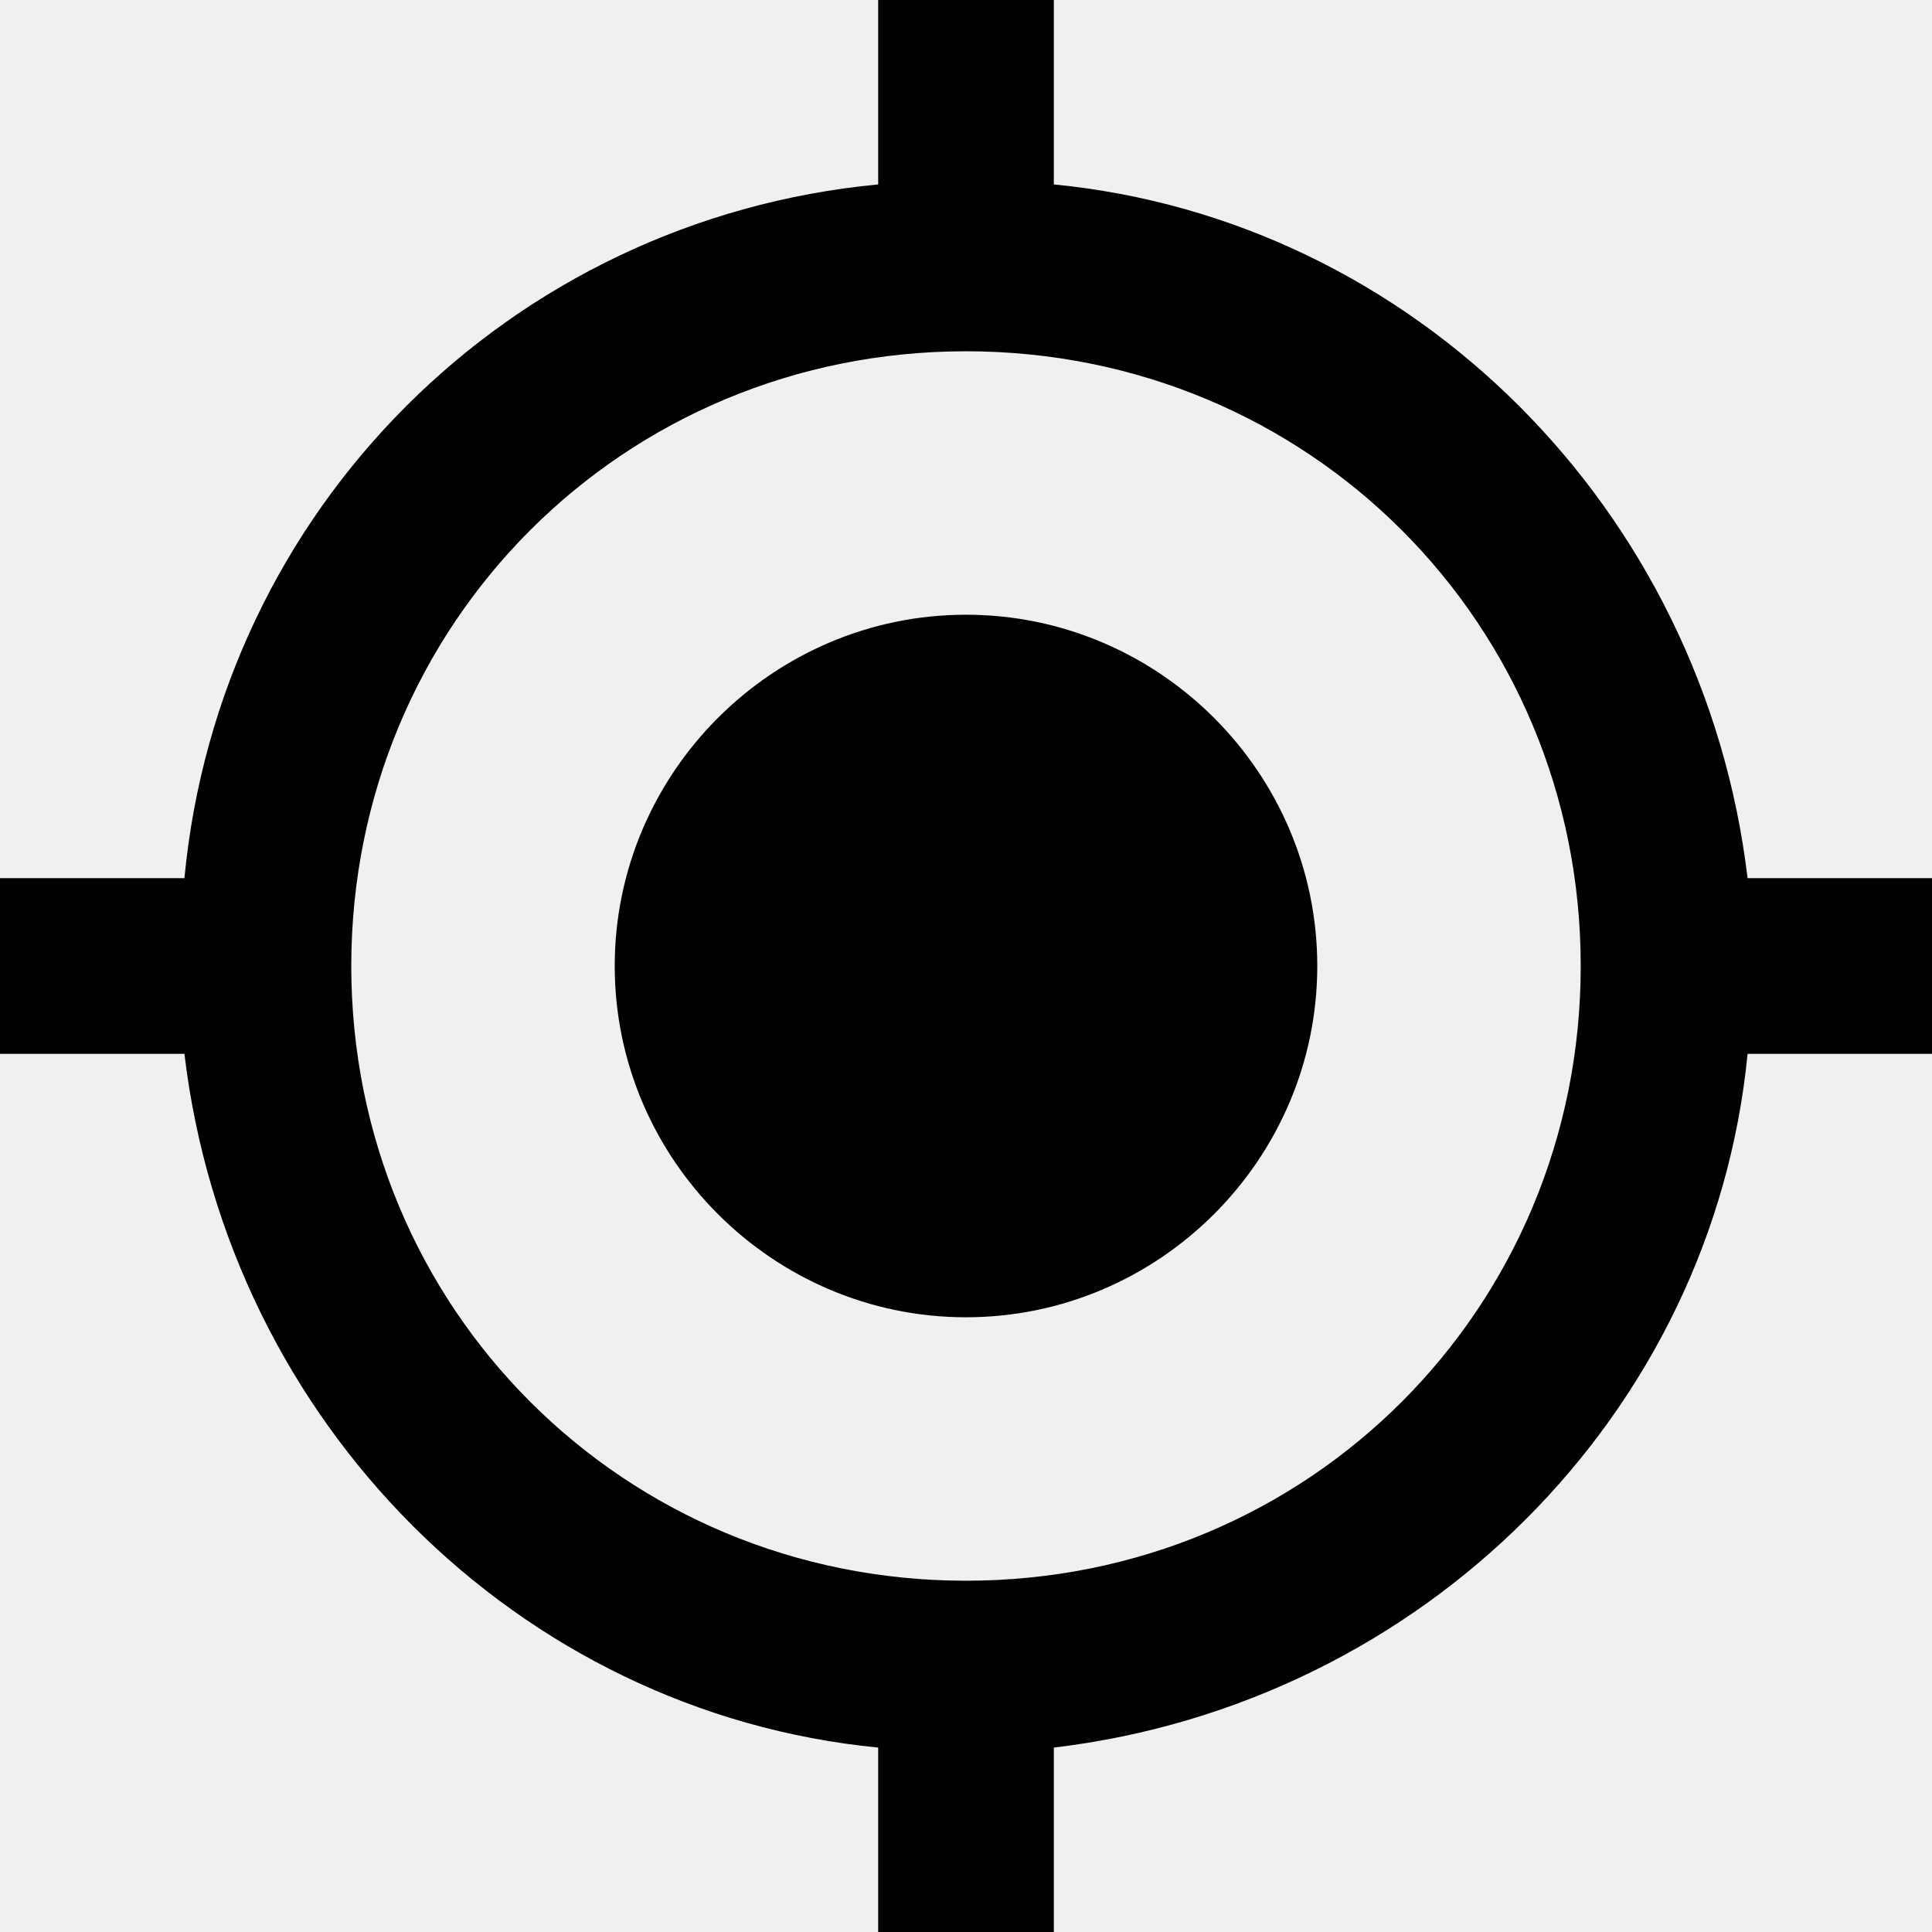
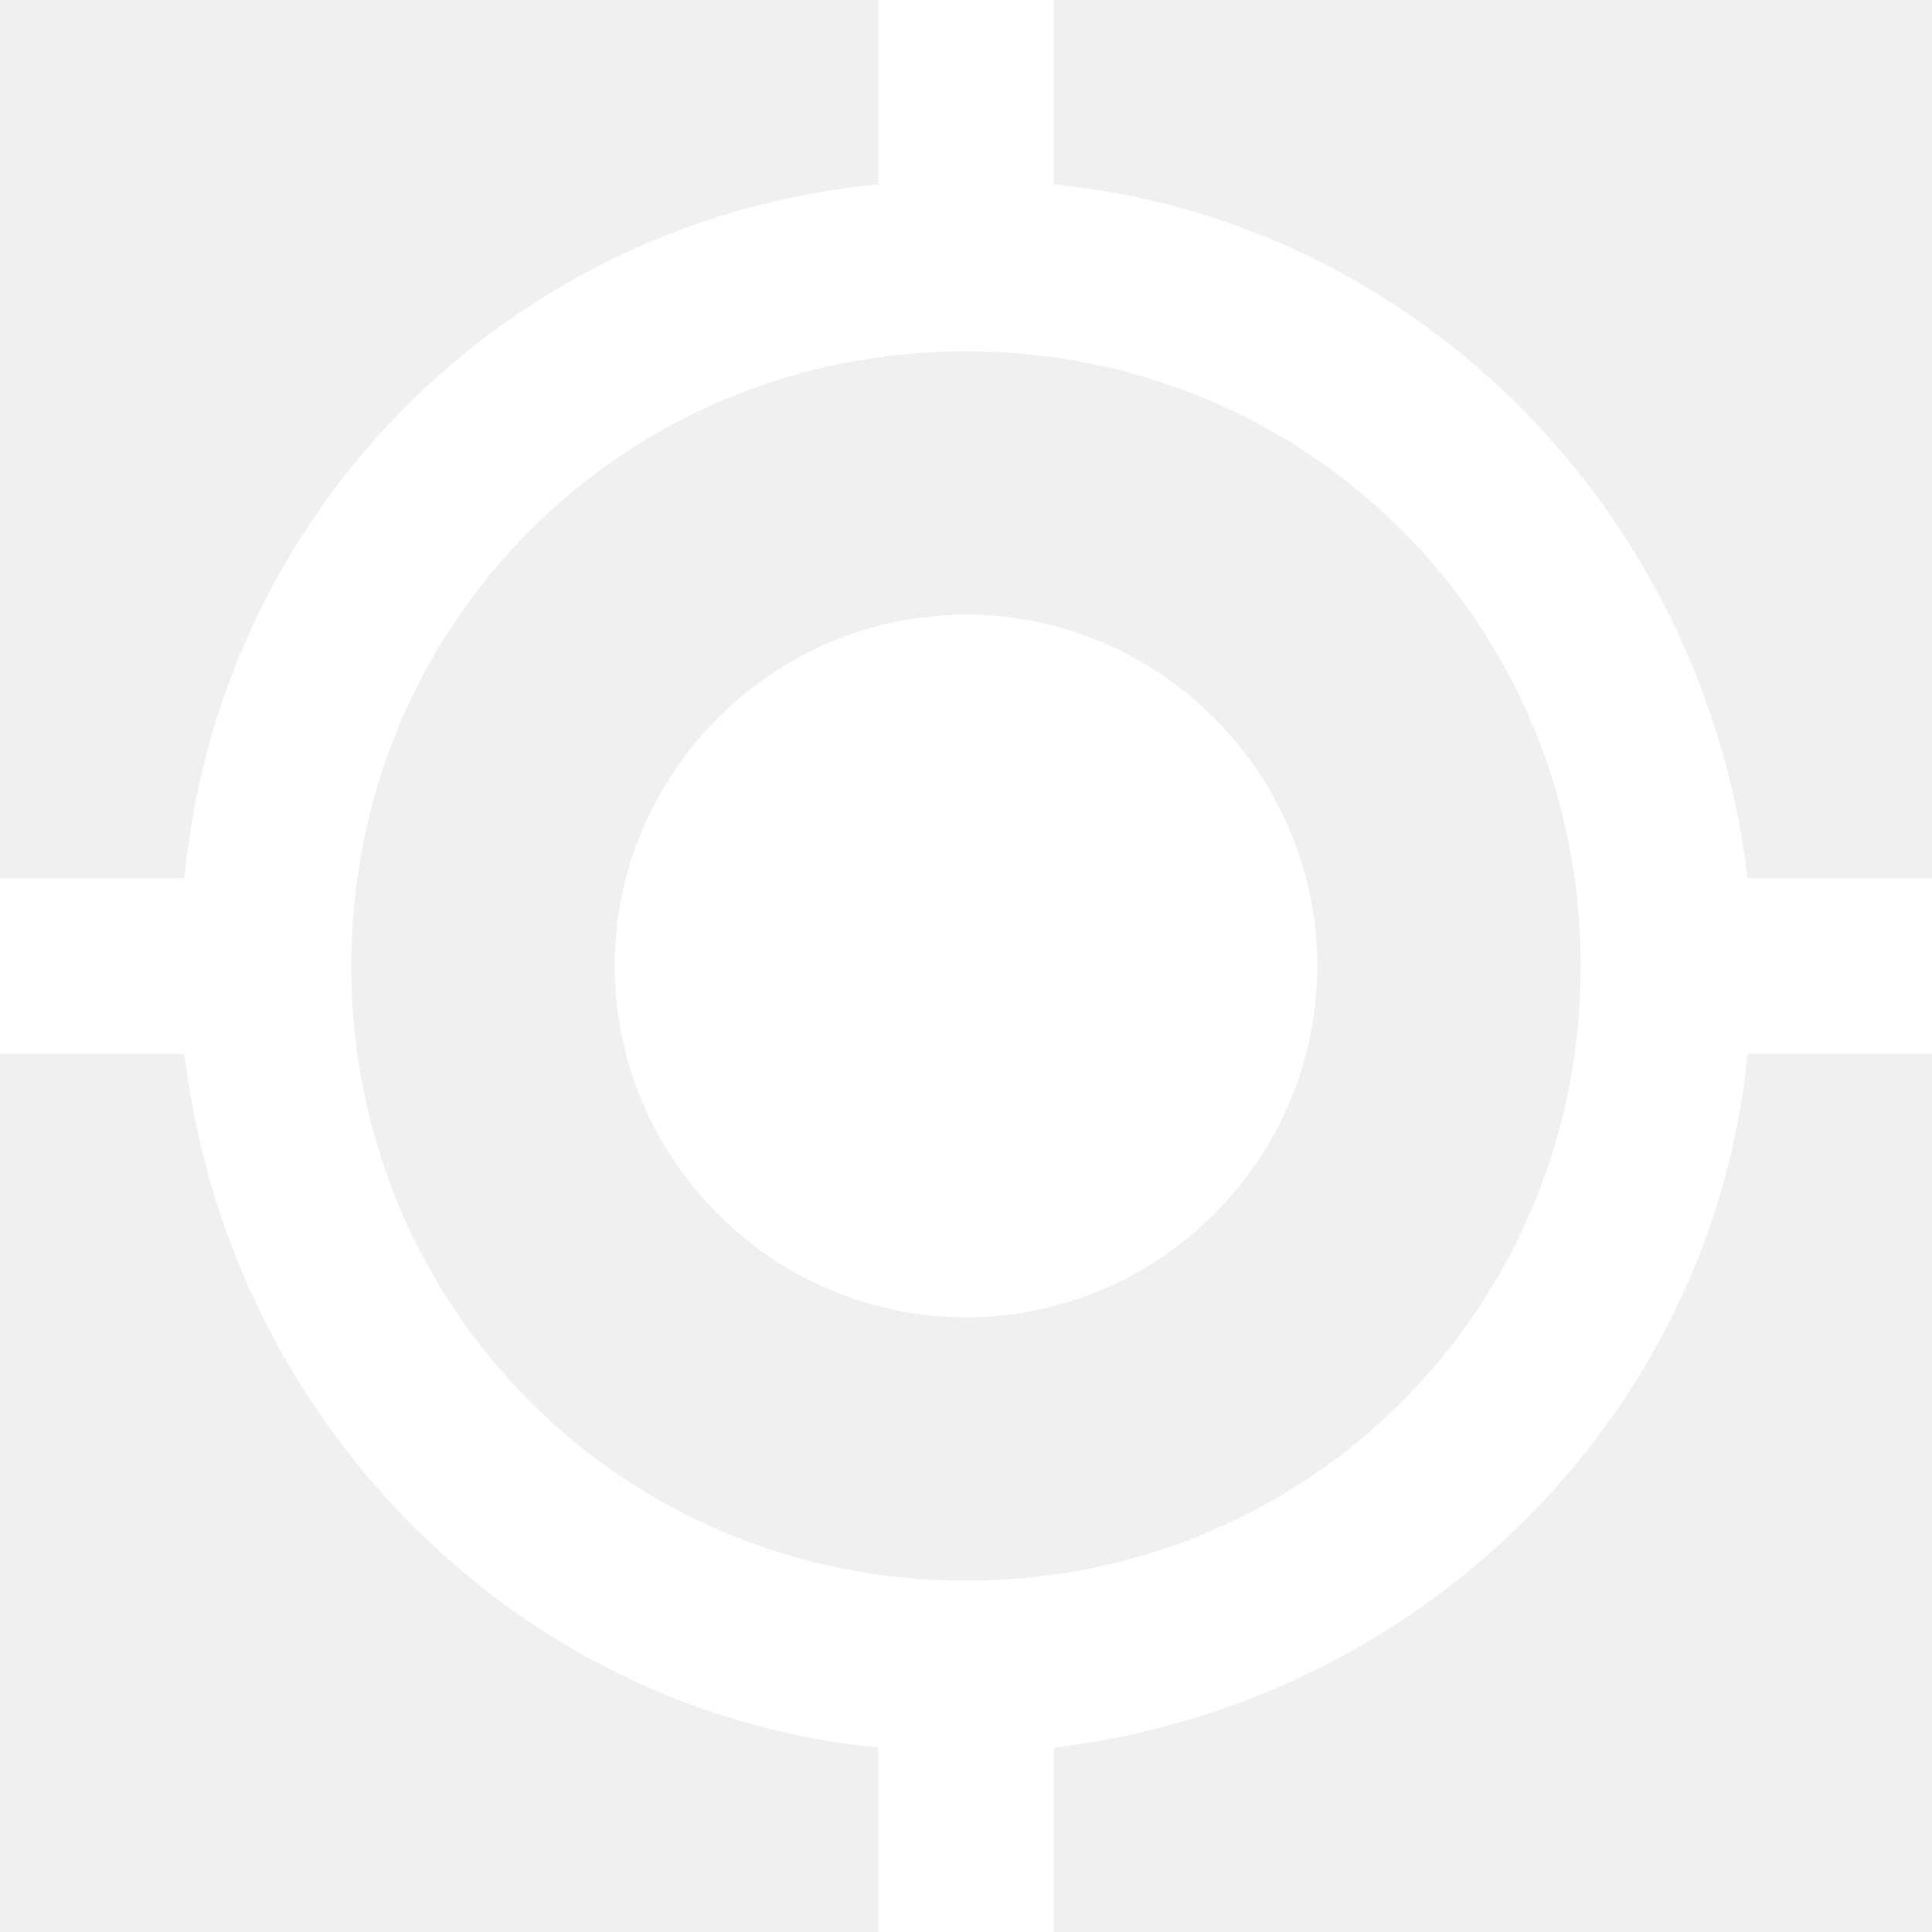
- <svg xmlns="http://www.w3.org/2000/svg" version="1.1" id="Capa_1" x="0px" y="0px" width="561px" height="561px" viewBox="0 0 561 561" style="enable-background:new 0 0 561 561;" xml:space="preserve">
+ <svg xmlns="http://www.w3.org/2000/svg" fill="#ffffff" version="1.1" id="Capa_1" x="0px" y="0px" width="561px" height="561px" viewBox="0 0 561 561" style="enable-background:new 0 0 561 561;" xml:space="preserve">
  <g>
    <g id="gps-fixed">
      <path d="M280.5,178.5c-56.1,0-102,45.9-102,102c0,56.1,45.9,102,102,102c56.1,0,102-45.9,102-102    C382.5,224.4,336.6,178.5,280.5,178.5z M507.45,255C494.7,147.9,410.55,63.75,306,53.55V0h-51v53.55    C147.9,63.75,63.75,147.9,53.55,255H0v51h53.55C66.3,413.1,150.45,497.25,255,507.45V561h51v-53.55    C413.1,494.7,497.25,410.55,507.45,306H561v-51H507.45z M280.5,459C181.05,459,102,379.95,102,280.5S181.05,102,280.5,102    S459,181.05,459,280.5S379.95,459,280.5,459z" />
    </g>
  </g>
  <g>
</g>
  <g>
</g>
  <g>
</g>
  <g>
</g>
  <g>
</g>
  <g>
</g>
  <g>
</g>
  <g>
</g>
  <g>
</g>
  <g>
</g>
  <g>
</g>
  <g>
</g>
  <g>
</g>
  <g>
</g>
  <g>
</g>
</svg>
